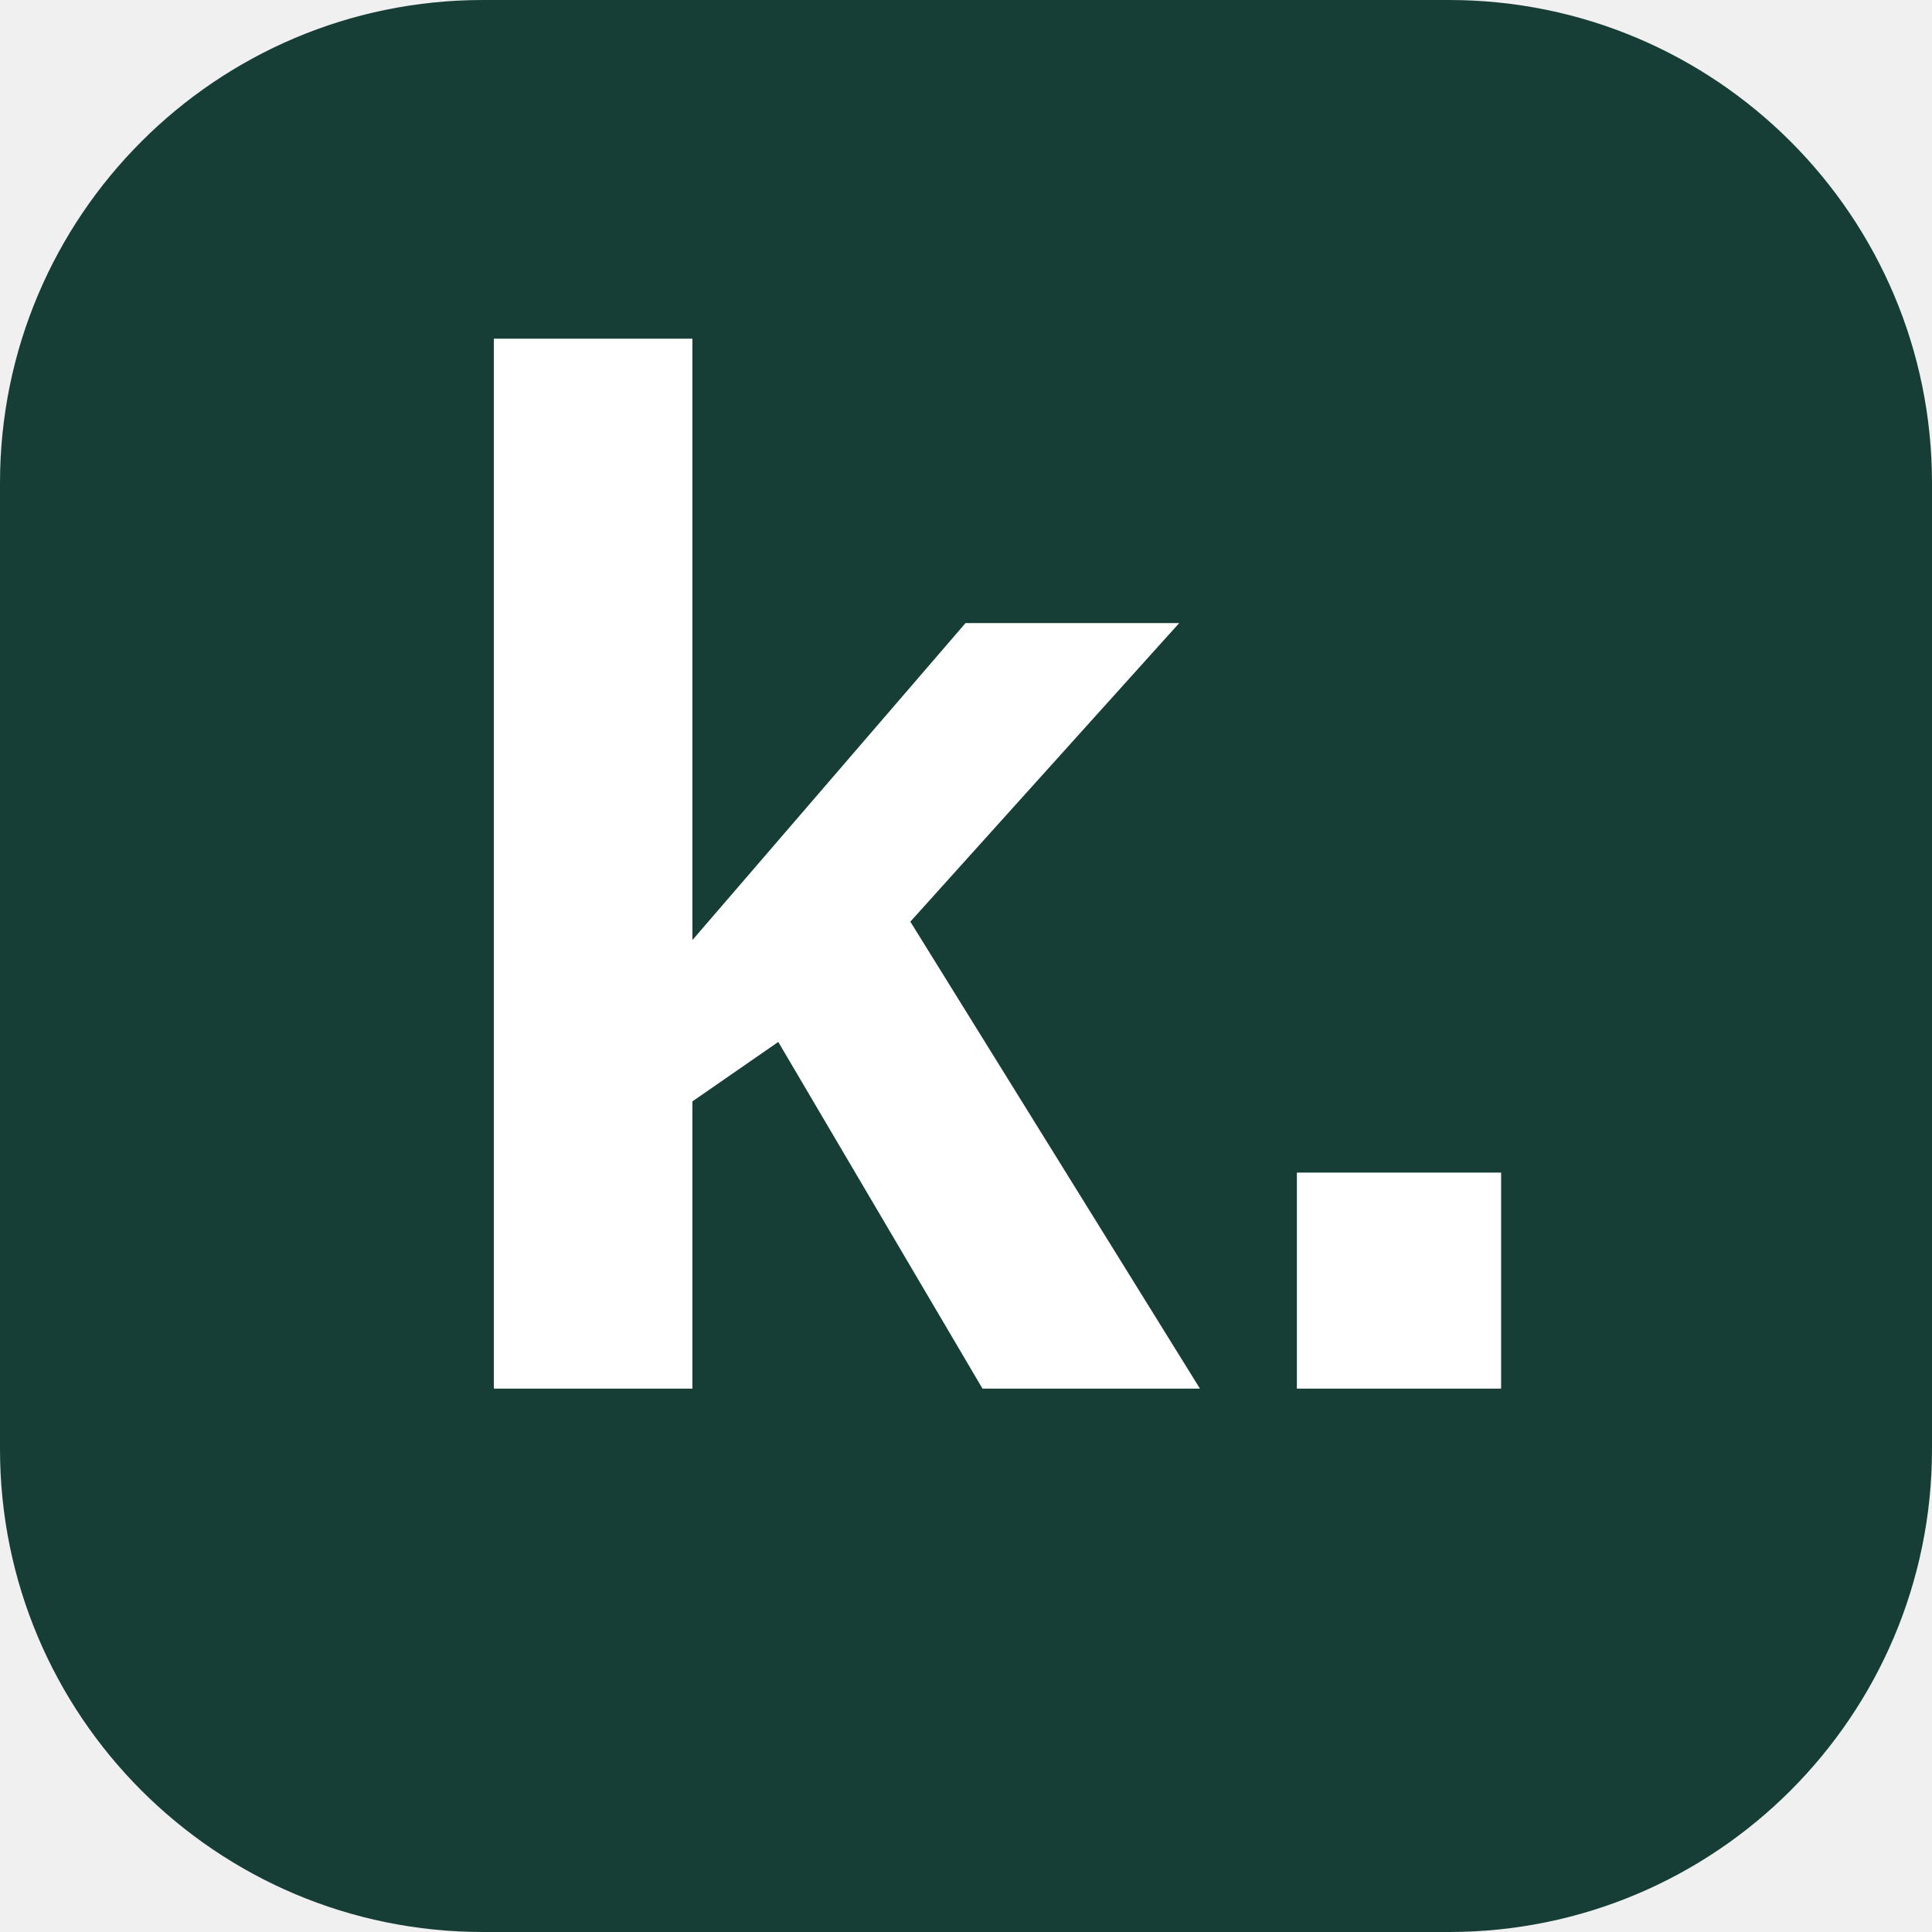
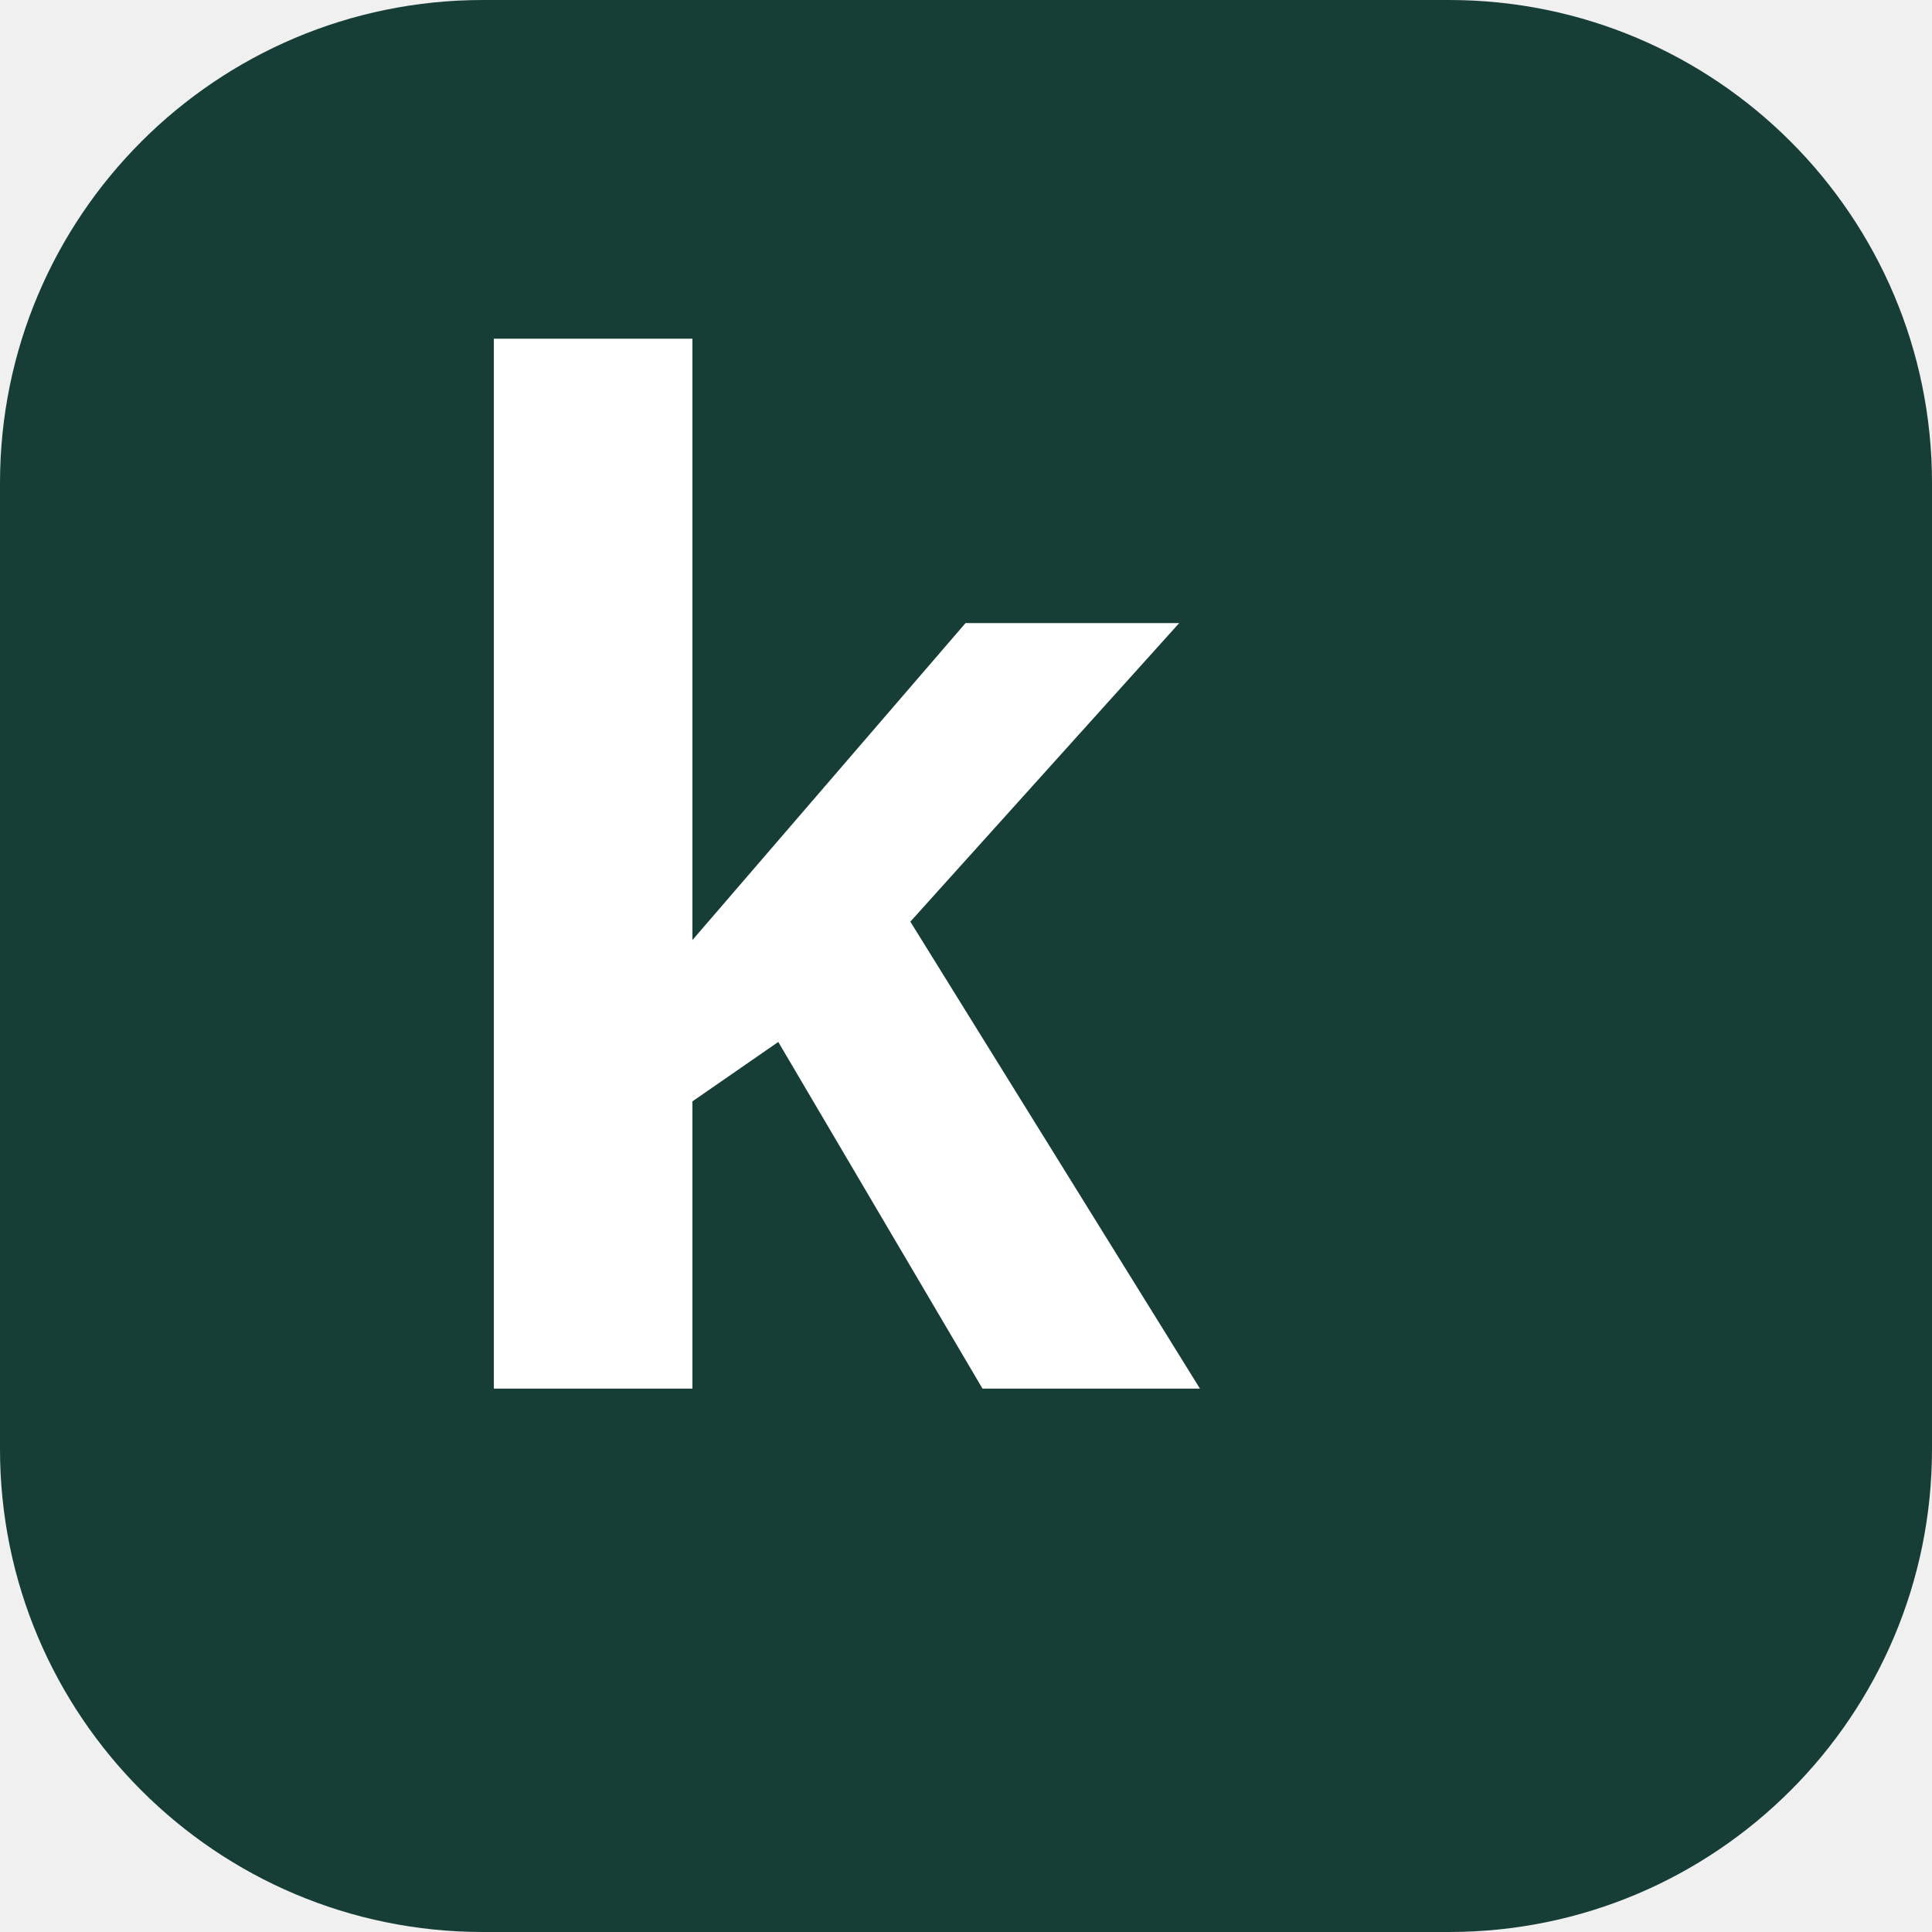
<svg xmlns="http://www.w3.org/2000/svg" viewBox="0 0 64 64">
  <rect width="64" height="64" rx="16" fill="#173e36" />
-   <text x="13" y="46" font-size="48" font-family="Arial" font-weight="bold" fill="#fff">k.</text>
+   <text x="13" y="46" font-size="48" font-family="Arial" font-weight="bold" fill="#fff">k</text>
</svg>
